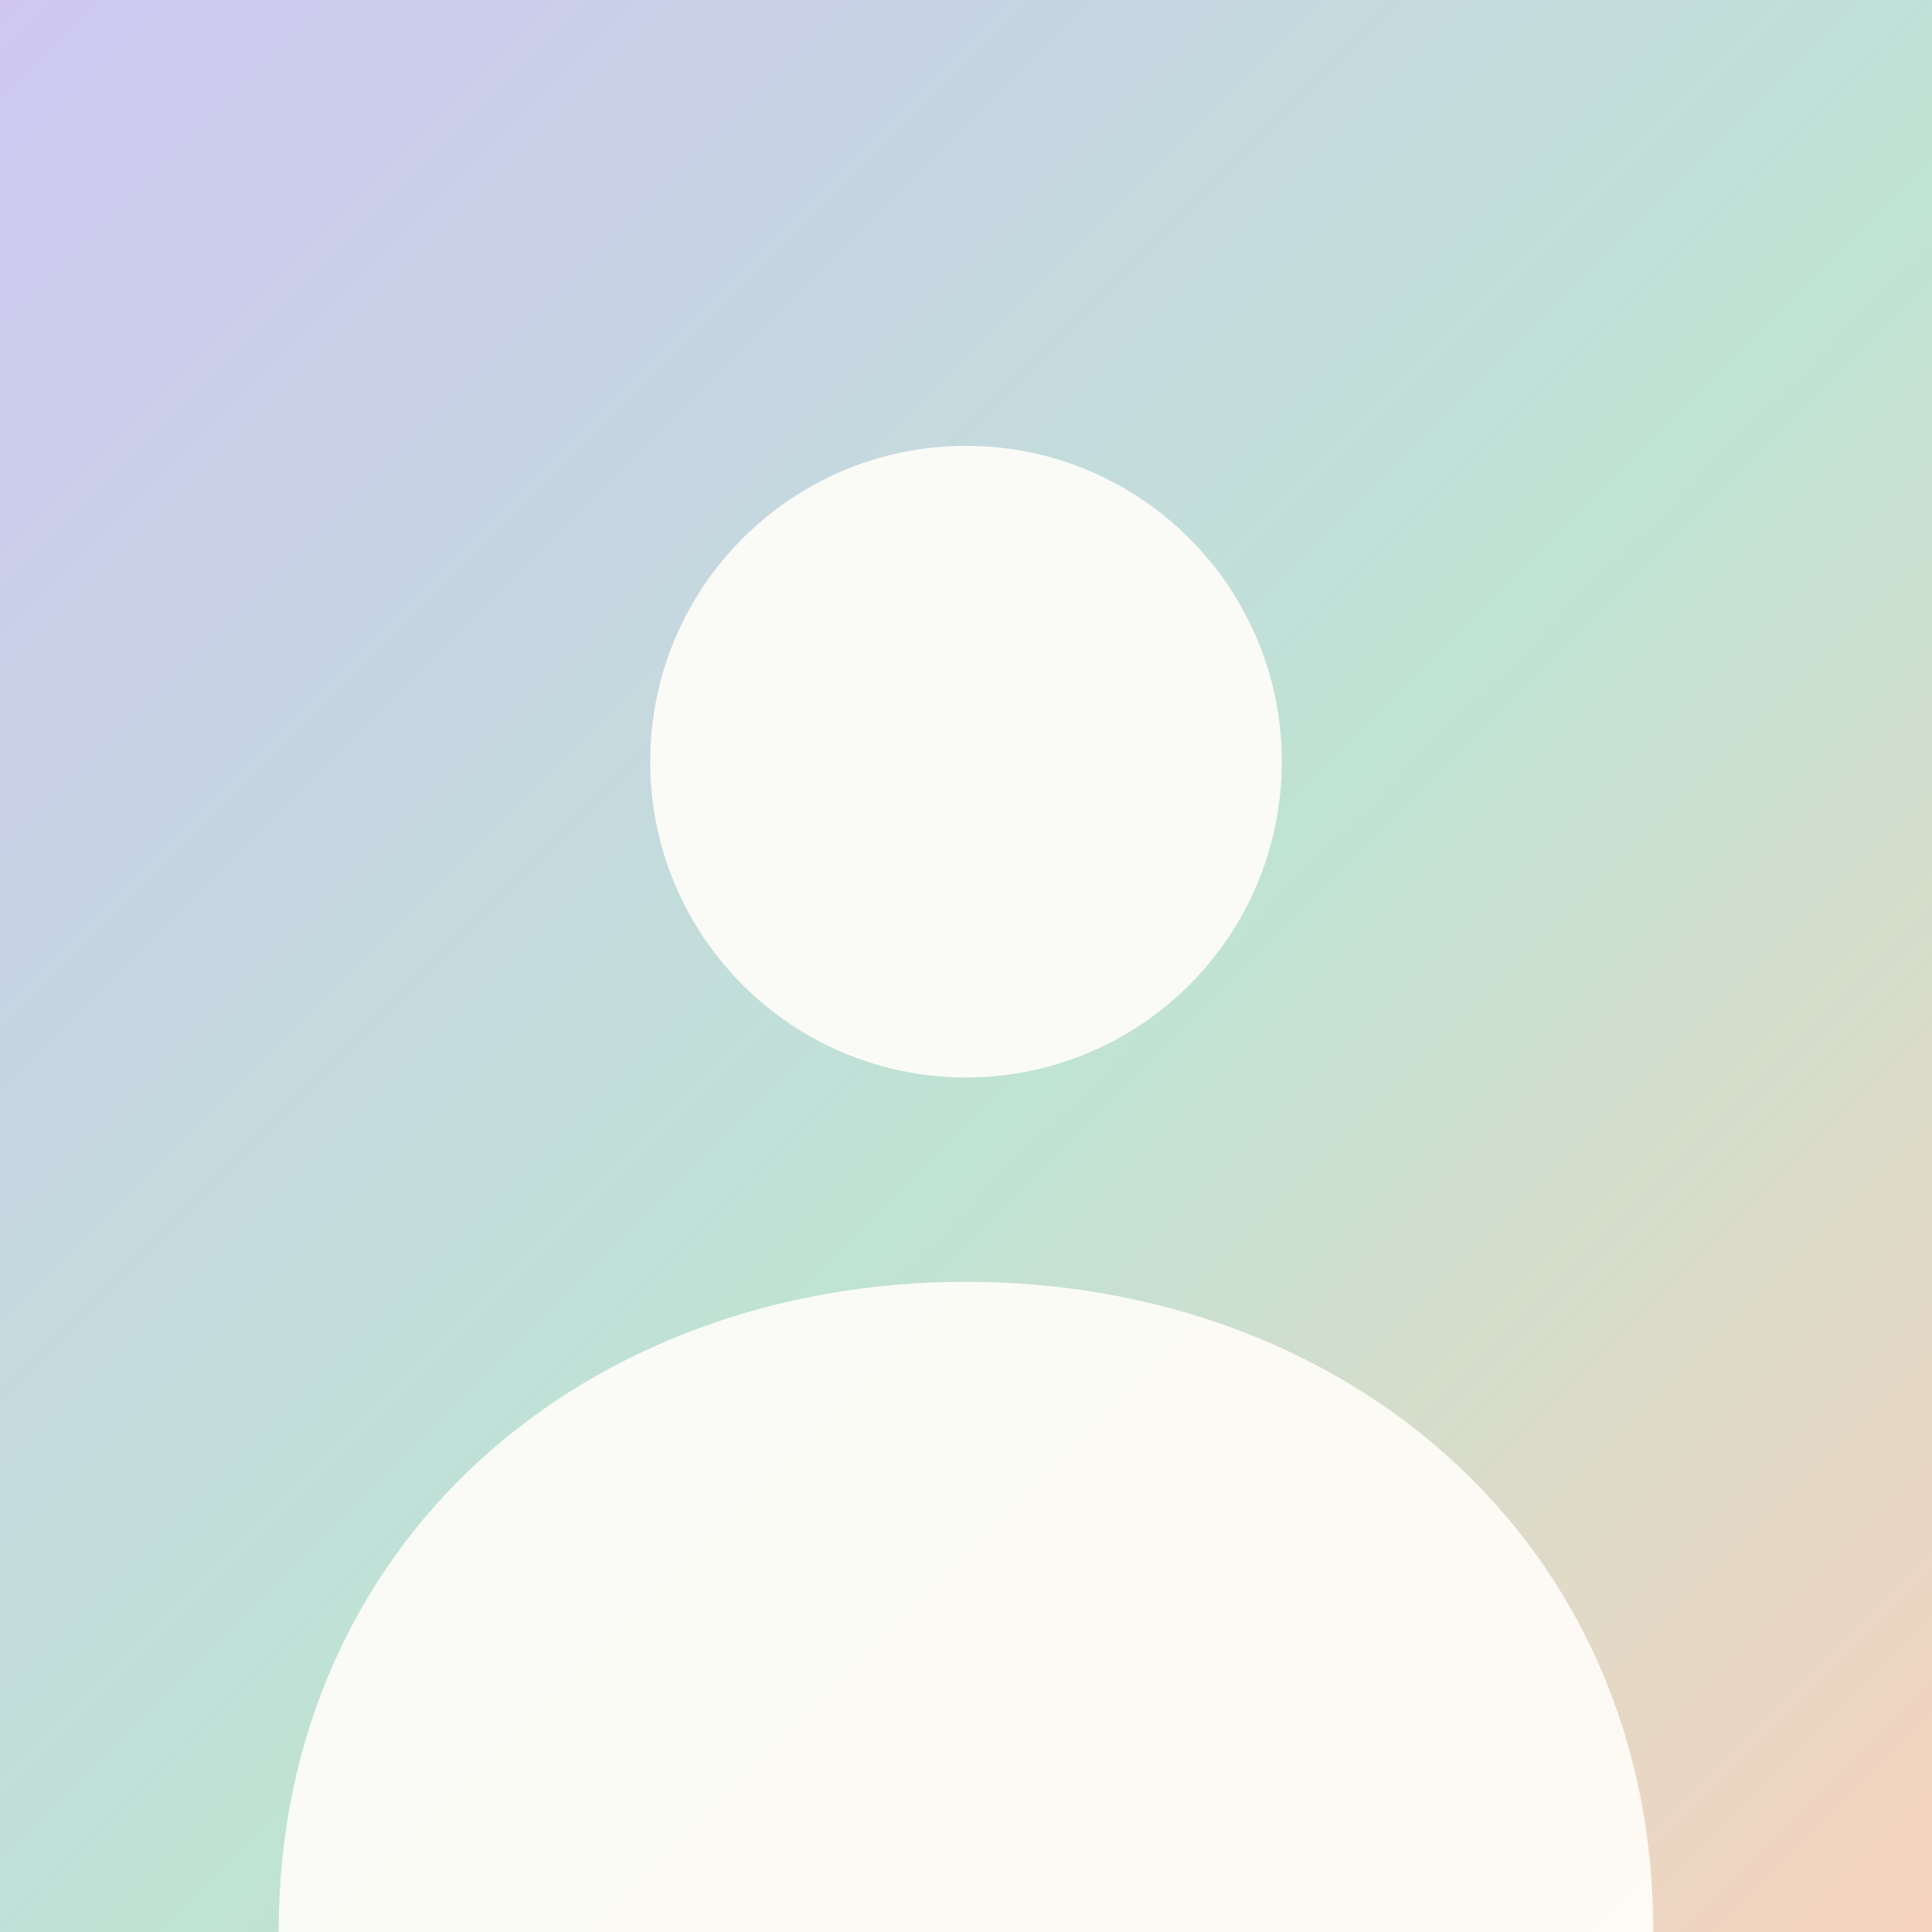
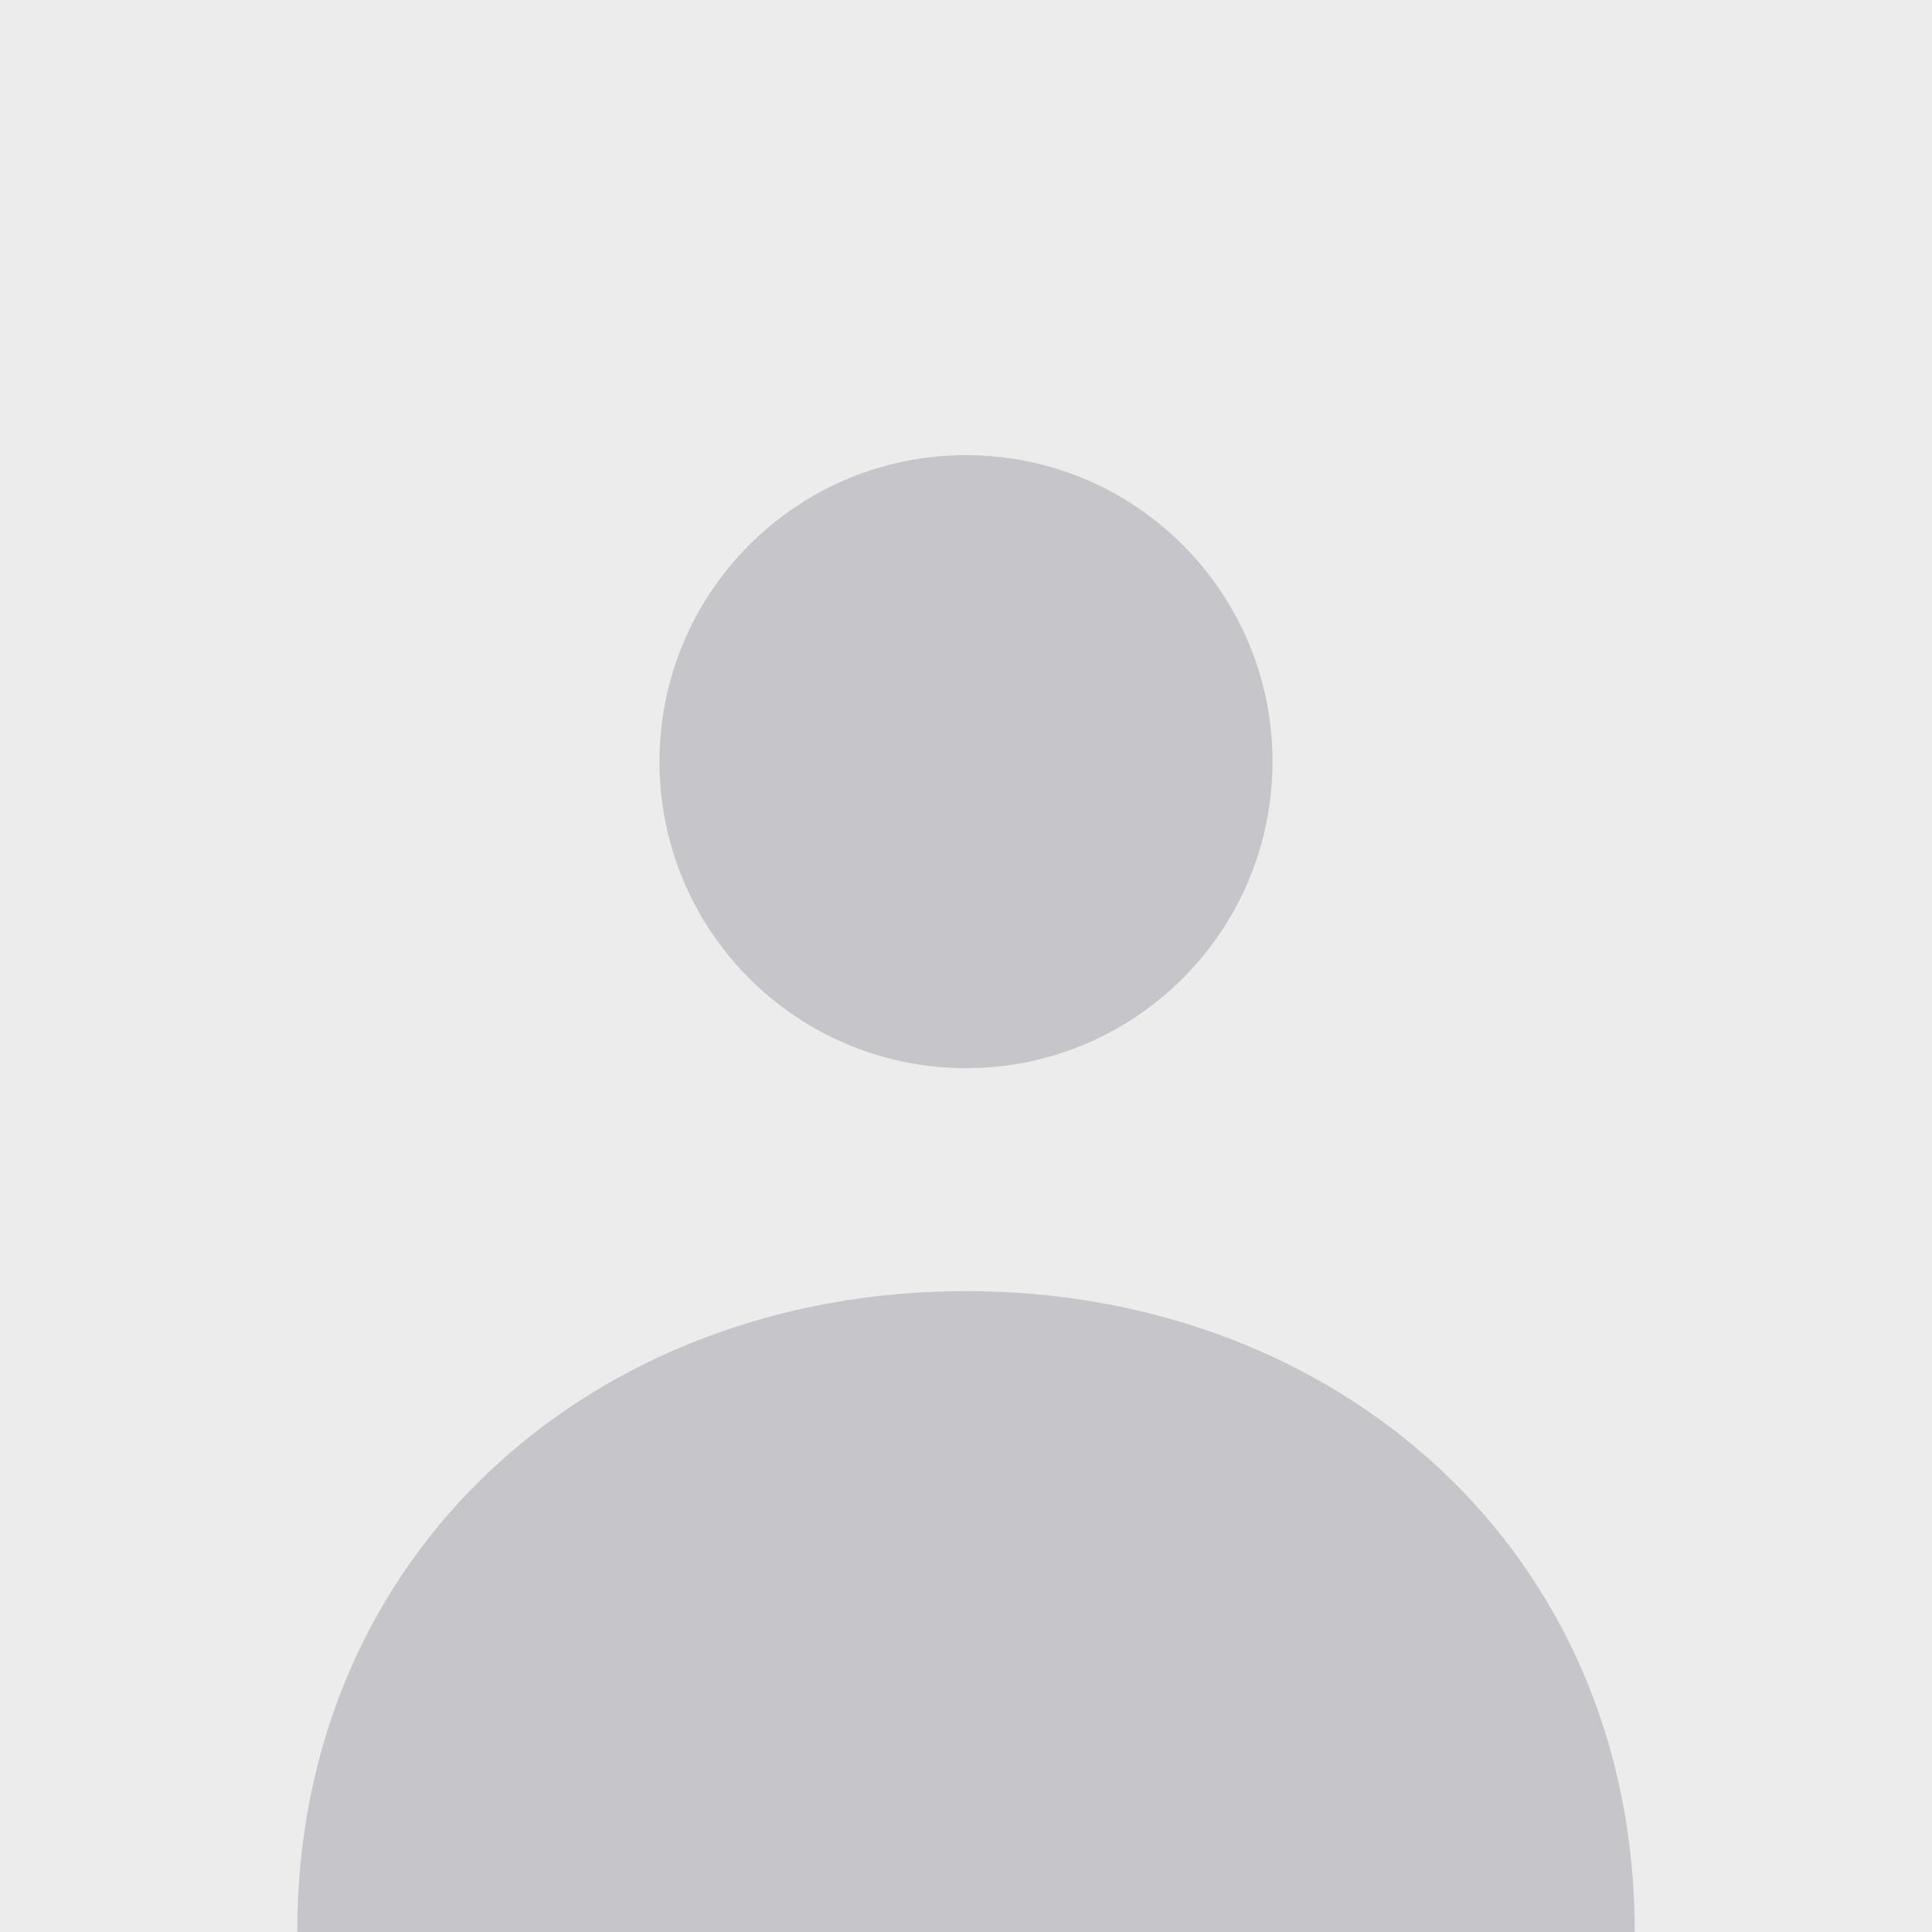
<svg xmlns="http://www.w3.org/2000/svg" viewBox="0 0 208 208" role="img" aria-label="Placeholder portrait">
-   <defs>
-     <linearGradient id="bg" x1="0" y1="0" x2="1" y2="1">
-       <stop offset="0" stop-color="#cfc7f2" />
-       <stop offset=".55" stop-color="#bfe3d4" />
-       <stop offset="1" stop-color="#f7d3be" />
-     </linearGradient>
-   </defs>
-   <rect width="208" height="208" fill="url(#bg)" />
-   <circle cx="104" cy="82" r="34" fill="#fffdf9" opacity=".92" />
-   <path d="M30 208c0-42 33-70 74-70s74 28 74 70z" fill="#fffdf9" opacity=".92" />
+   <rect width="208" height="208" fill="#ececed" />
+   <circle cx="104" cy="82" r="33" fill="#c6c6ca" />
+   <path d="M32 208c0-41 32-69 72-69s72 28 72 69z" fill="#c6c6ca" />
</svg>
